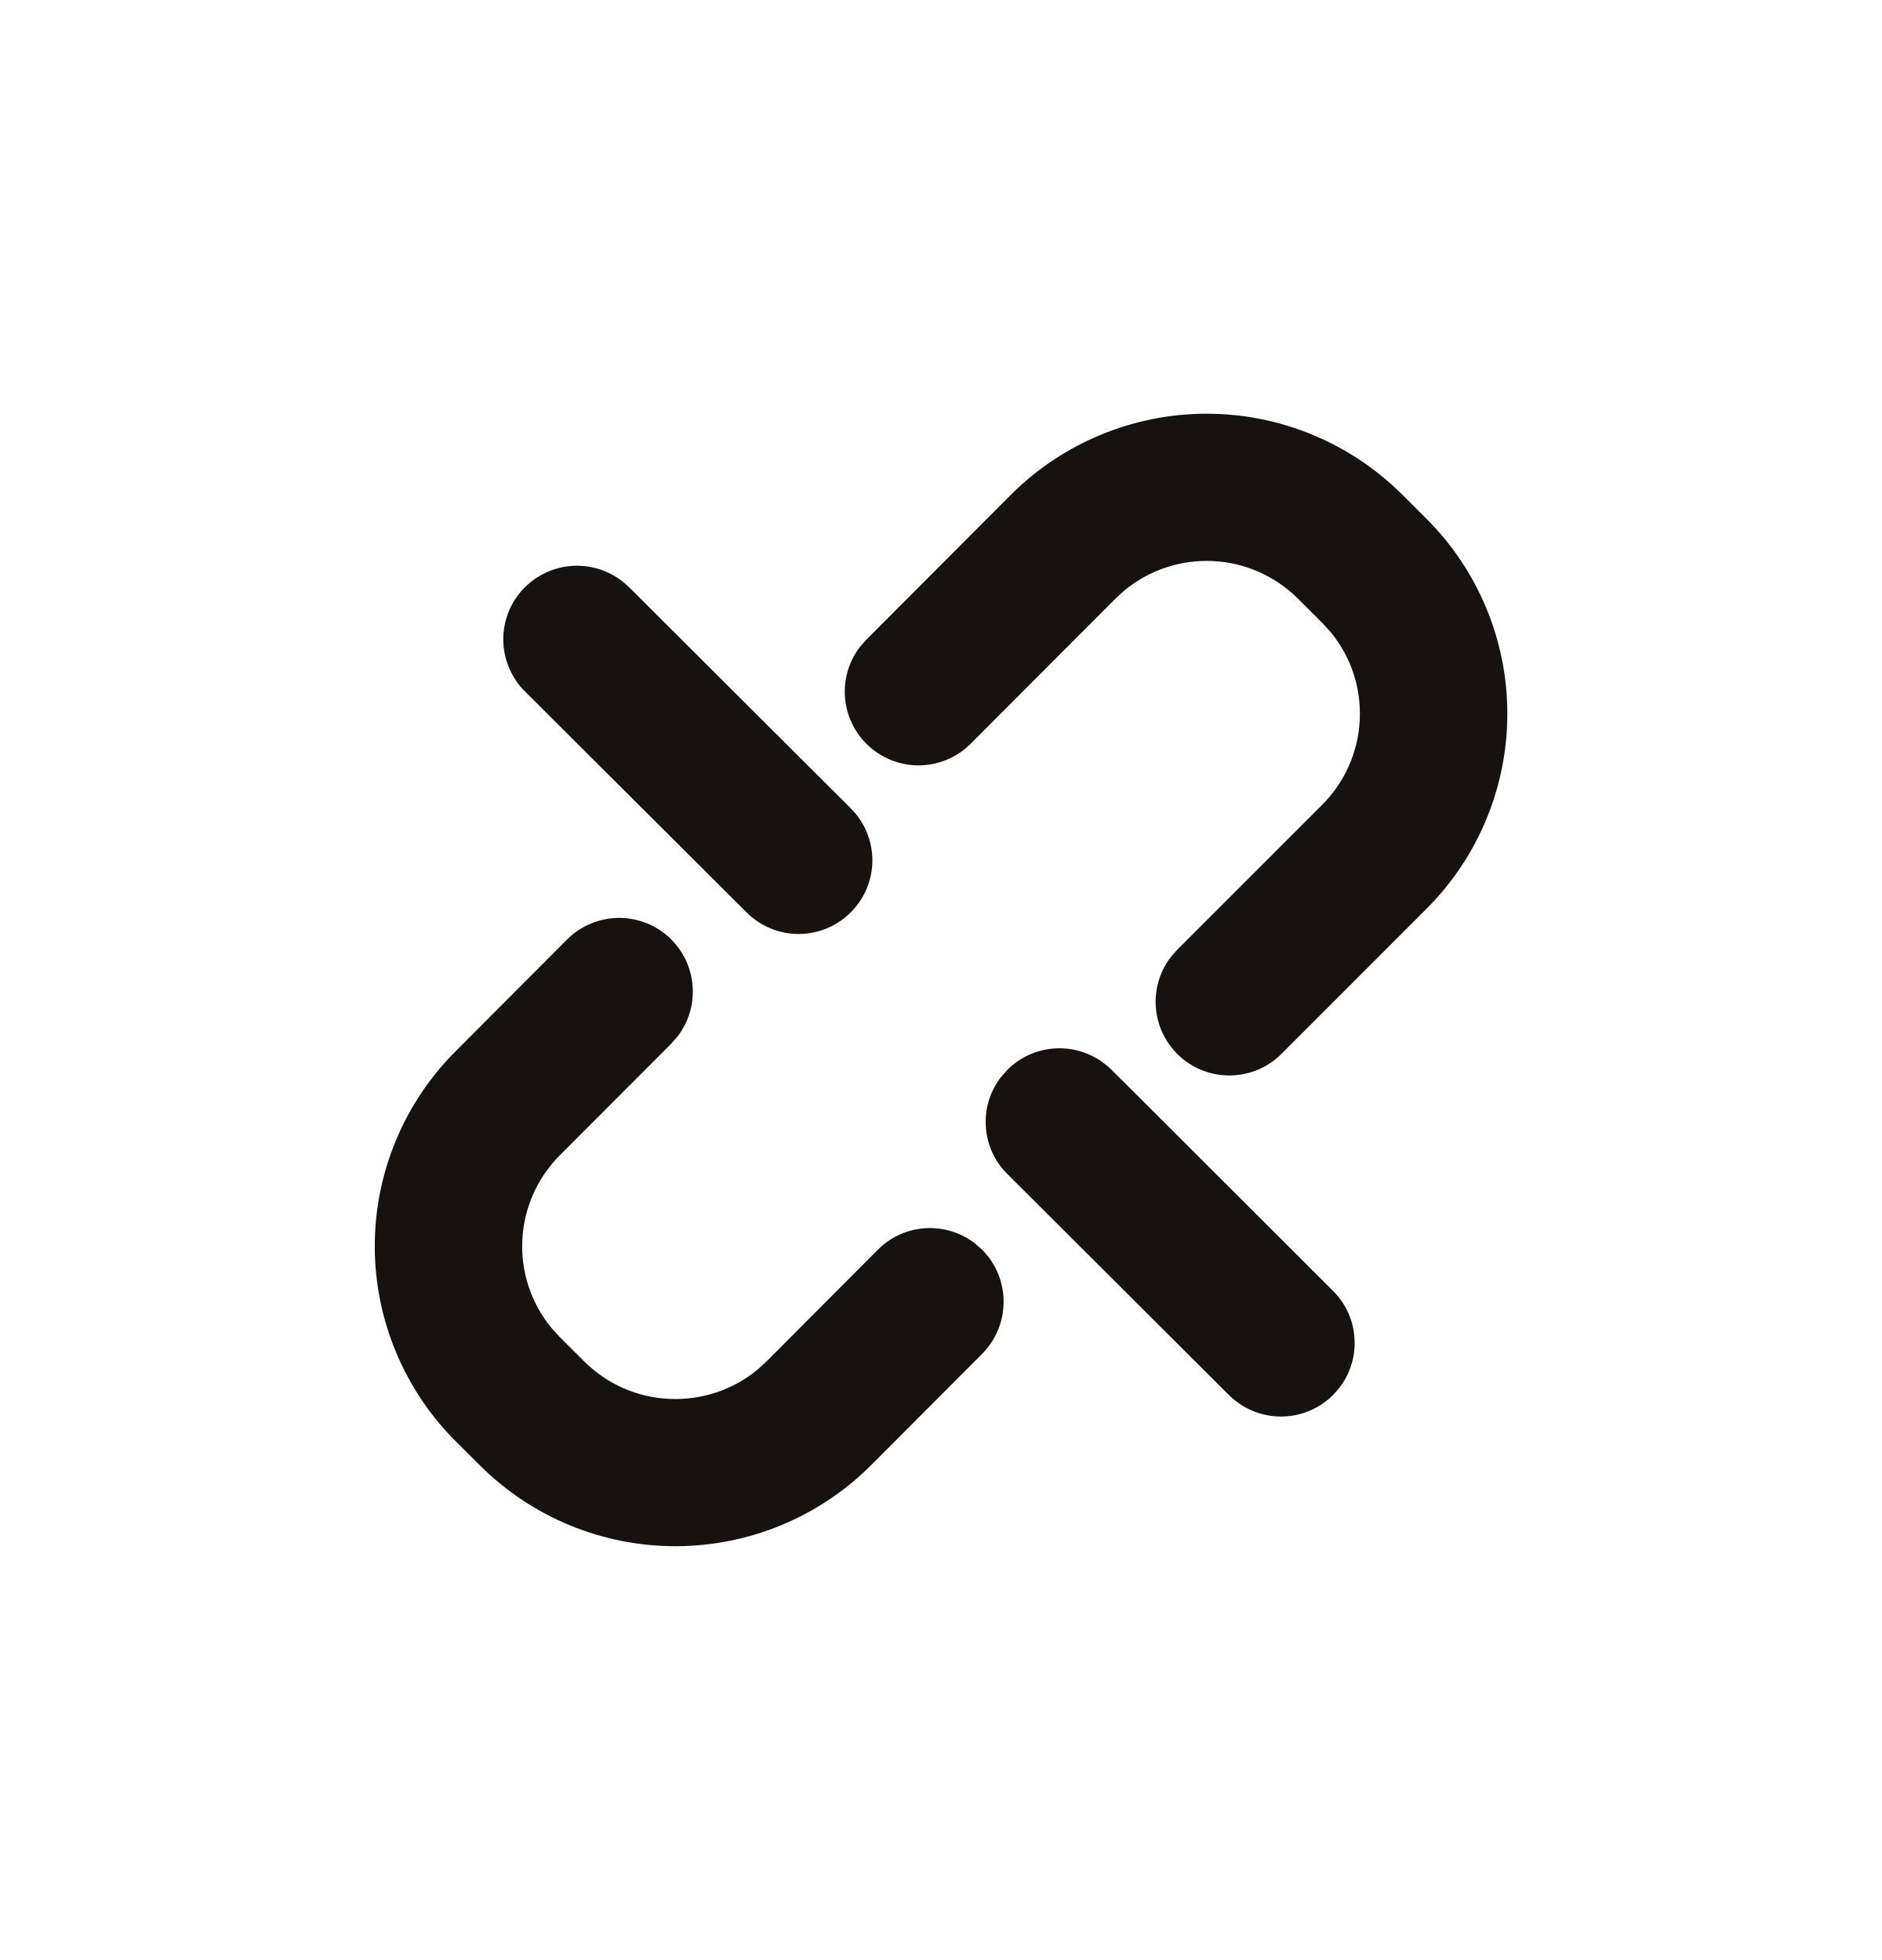
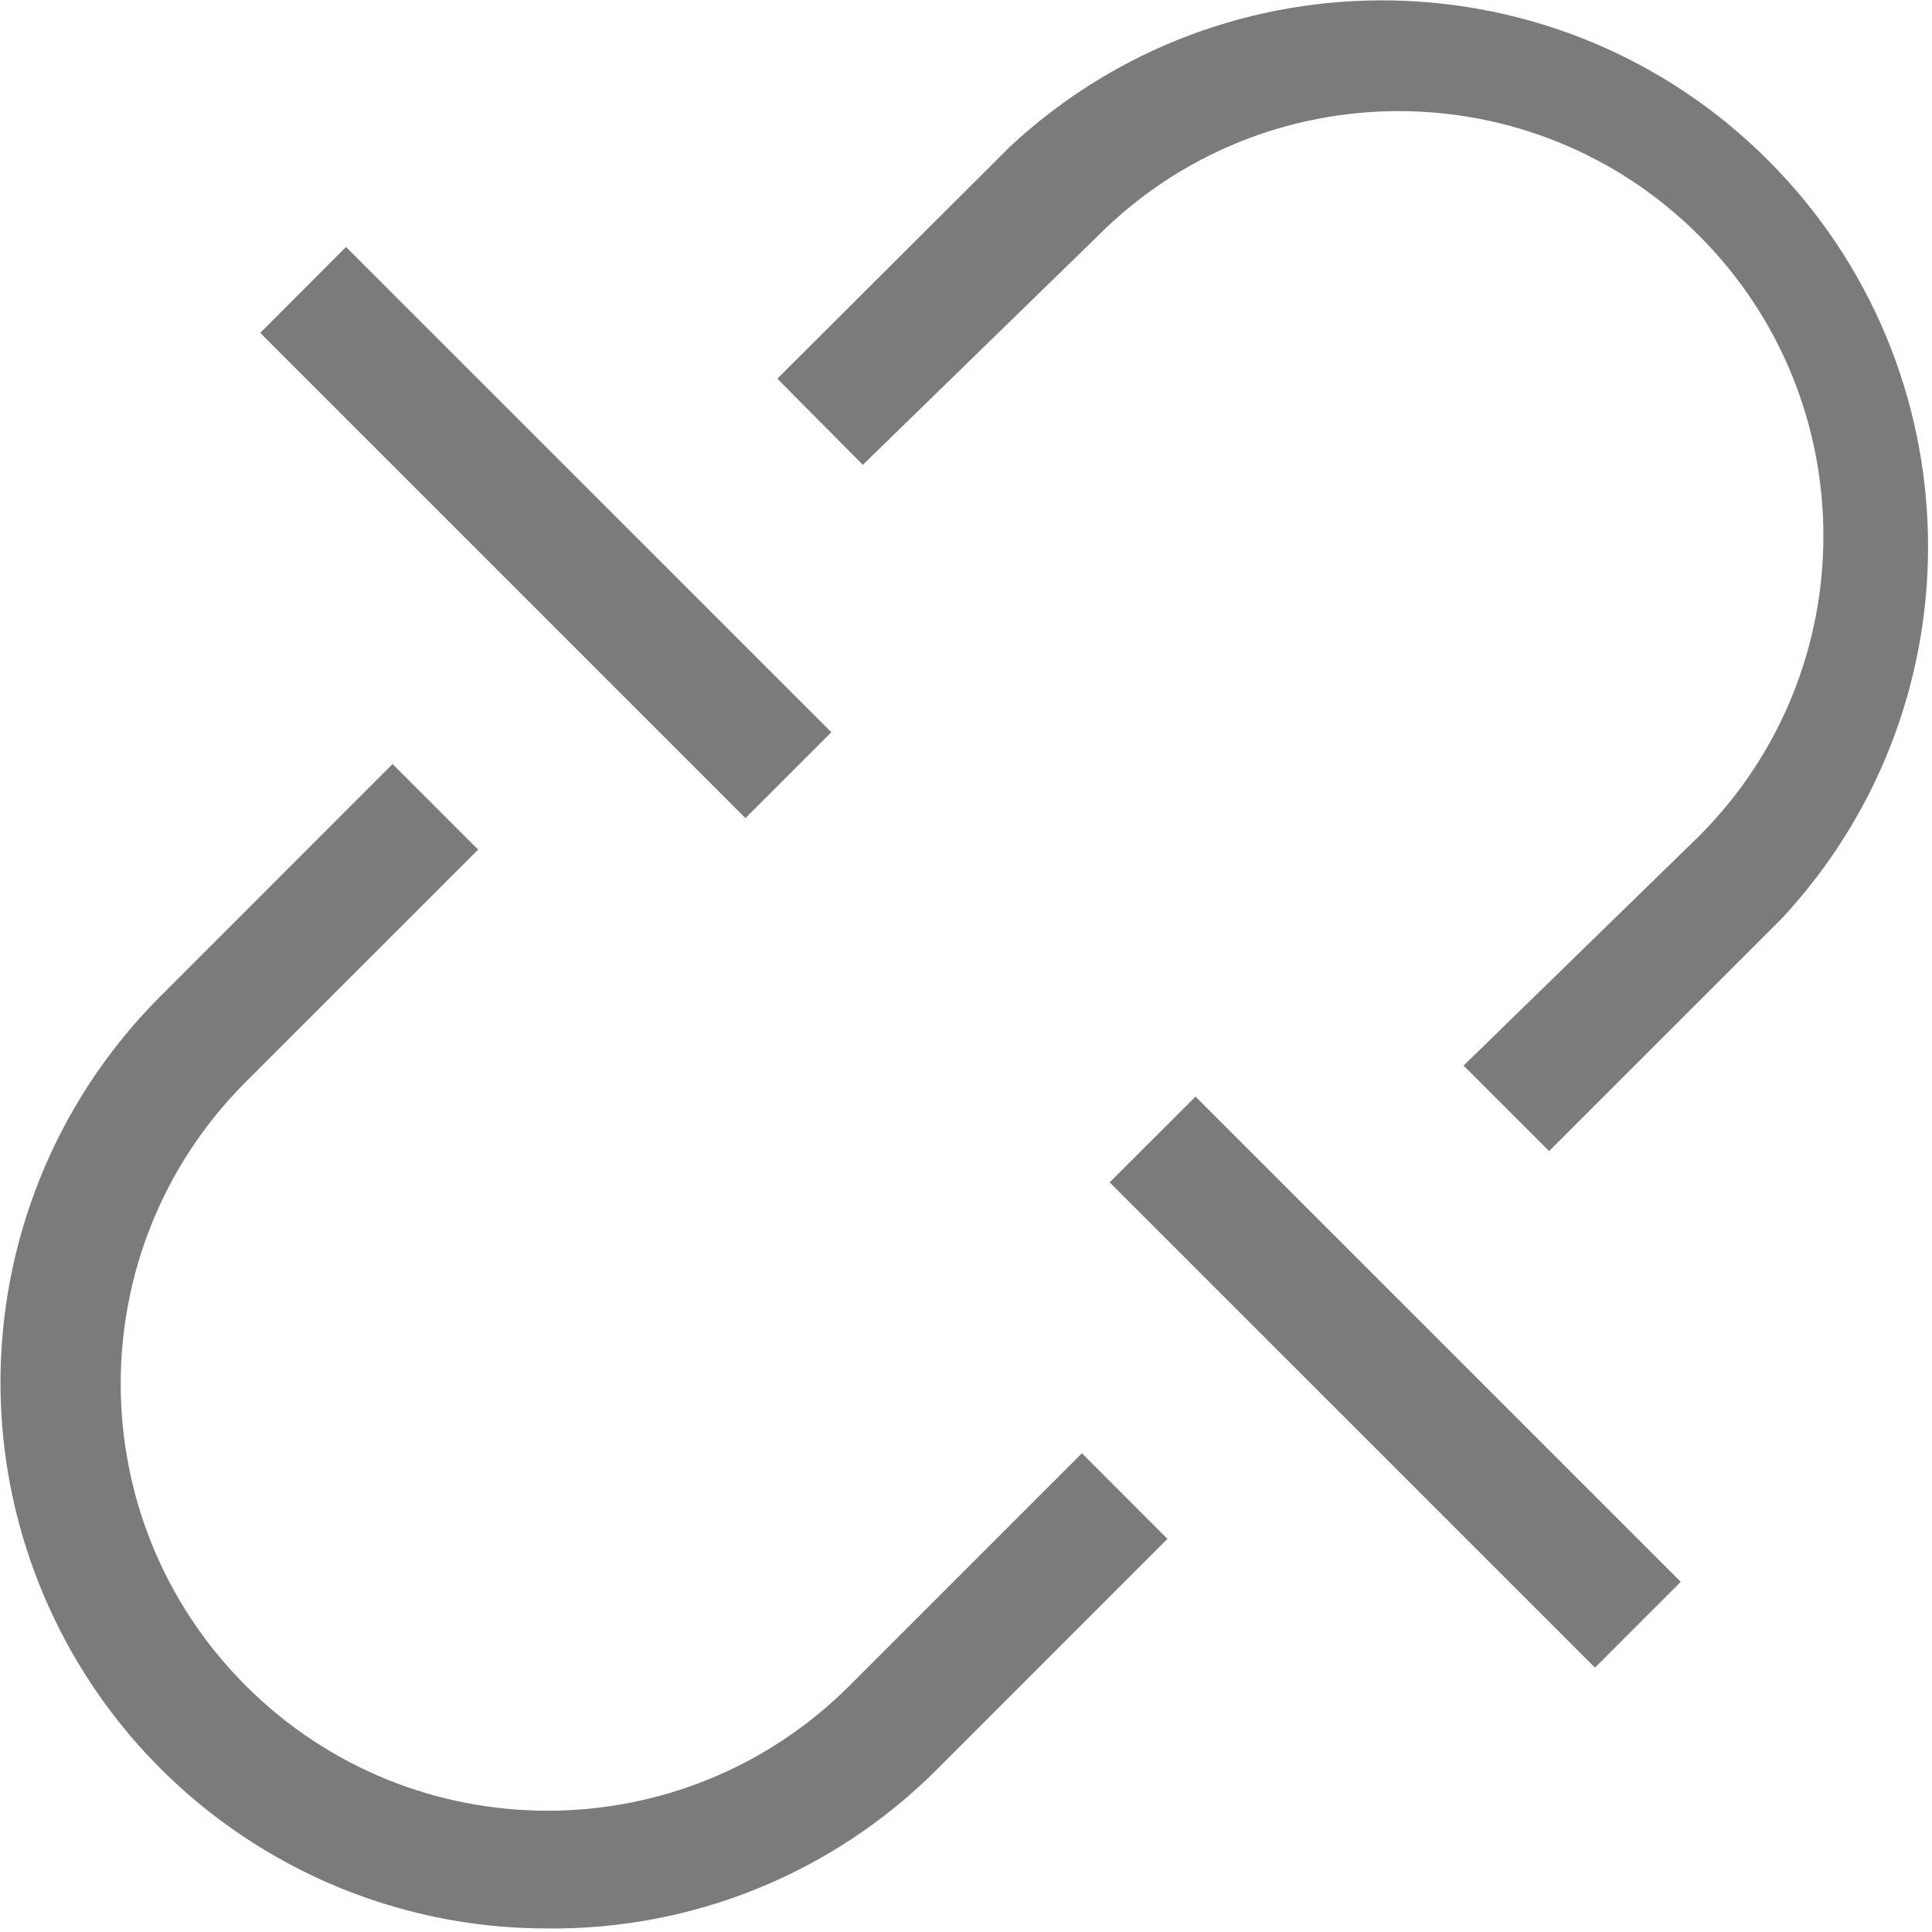
- <svg xmlns="http://www.w3.org/2000/svg" width="24" height="25" viewBox="0 0 24 25" fill="none">
-   <path d="M8.559 11.982C8.72 12.142 8.817 12.355 8.833 12.582C8.849 12.809 8.782 13.033 8.645 13.214L8.561 13.311L7.139 14.736C6.851 15.025 6.68 15.41 6.661 15.818C6.641 16.225 6.774 16.625 7.034 16.94L7.14 17.056L7.451 17.366C7.741 17.655 8.128 17.825 8.537 17.843C8.945 17.862 9.346 17.729 9.661 17.469L9.778 17.362L11.195 15.94C11.355 15.779 11.568 15.682 11.795 15.666C12.021 15.651 12.246 15.718 12.427 15.855L12.524 15.94C12.89 16.306 12.89 16.901 12.524 17.269L11.111 18.686C10.451 19.348 9.555 19.72 8.62 19.722C7.685 19.724 6.788 19.355 6.125 18.696L5.812 18.384C5.485 18.058 5.226 17.671 5.049 17.244C4.871 16.818 4.78 16.361 4.779 15.899C4.779 15.437 4.869 14.98 5.046 14.553C5.222 14.127 5.481 13.739 5.807 13.412L7.231 11.984C7.407 11.808 7.646 11.708 7.895 11.708C8.145 11.708 8.384 11.806 8.56 11.982H8.559ZM14.175 13.645L17 16.466C17.161 16.627 17.258 16.839 17.273 17.066C17.288 17.292 17.222 17.516 17.085 17.696L17.001 17.792L17 17.793V17.793C16.824 17.969 16.585 18.068 16.336 18.068C16.087 18.068 15.848 17.969 15.671 17.793L12.845 14.974C12.684 14.814 12.587 14.601 12.572 14.375C12.556 14.149 12.623 13.925 12.76 13.744L12.844 13.649L12.845 13.648L12.846 13.646C13.022 13.47 13.261 13.371 13.51 13.371C13.759 13.371 13.998 13.47 14.175 13.646V13.645ZM17.877 6.303L18.189 6.615C18.516 6.941 18.776 7.329 18.953 7.755C19.13 8.181 19.222 8.638 19.222 9.1C19.223 9.562 19.132 10.019 18.956 10.446C18.78 10.873 18.521 11.261 18.195 11.588L16.34 13.444C16.172 13.612 15.946 13.709 15.709 13.717C15.471 13.725 15.239 13.643 15.06 13.487C14.881 13.331 14.767 13.113 14.742 12.876C14.717 12.64 14.783 12.403 14.926 12.213L15.01 12.116L16.863 10.263C17.151 9.975 17.321 9.589 17.34 9.182C17.36 8.774 17.227 8.374 16.967 8.06L16.86 7.943L16.549 7.633C16.259 7.345 15.872 7.175 15.464 7.156C15.055 7.137 14.655 7.271 14.339 7.531L14.223 7.638L12.376 9.489C12.207 9.656 11.982 9.754 11.744 9.762C11.507 9.77 11.275 9.687 11.096 9.531C10.916 9.375 10.803 9.157 10.778 8.921C10.753 8.684 10.819 8.447 10.961 8.258L11.046 8.161L12.889 6.313C13.55 5.652 14.446 5.279 15.38 5.277C16.315 5.275 17.212 5.644 17.876 6.303H17.877ZM8.022 7.49L10.849 10.31C10.936 10.397 11.006 10.5 11.053 10.614C11.1 10.728 11.125 10.85 11.125 10.974C11.125 11.097 11.1 11.219 11.053 11.333C11.006 11.447 10.936 11.55 10.849 11.637C10.673 11.814 10.434 11.913 10.185 11.913C9.935 11.913 9.697 11.814 9.52 11.637L6.694 8.819C6.606 8.732 6.537 8.628 6.49 8.514C6.443 8.401 6.418 8.279 6.418 8.156C6.418 8.032 6.442 7.91 6.489 7.796C6.536 7.683 6.605 7.579 6.692 7.492L6.694 7.491C6.87 7.315 7.109 7.216 7.358 7.216C7.607 7.216 7.846 7.315 8.022 7.491V7.49Z" fill="#151210" />
+ <svg xmlns="http://www.w3.org/2000/svg" width="20px" height="20px" viewBox="0 0 20 20" version="1.1">
+   <g id="页面-1" stroke="none" stroke-width="1" fill="none" fill-rule="evenodd">
+     <g id="(W)钱包下拉框" transform="translate(-1689, -88)" fill="#7B7B7B" fill-rule="nonzero">
+       <g id="编组-2" transform="translate(1669, 68)">
+         <g id="Disconnect" transform="translate(20, 20)">
+           <path d="M16.036,11.916 L15.151,11.031 L17.588,8.656 C19.305,6.939 19.305,4.155 17.588,2.438 C15.871,0.721 13.086,0.721 11.369,2.438 L8.932,4.812 L8.047,3.92 L10.452,1.521 C12.68,-0.555 16.151,-0.493 18.303,1.659 C20.456,3.812 20.518,7.283 18.442,9.511 L16.036,11.916 Z M5.653,19.963 C3.368,19.961 1.309,18.583 0.435,16.472 C-0.439,14.361 0.044,11.931 1.659,10.315 L4.064,7.909 L4.95,8.795 L2.544,11.2 C0.818,12.926 0.818,15.724 2.544,17.45 C4.27,19.176 7.068,19.176 8.794,17.45 L11.2,15.044 L12.085,15.93 L9.68,18.336 C8.61,19.397 7.159,19.983 5.653,19.963 L5.653,19.963 Z M2.694,3.446 L3.582,2.557 L8.606,7.58 L7.717,8.469 L2.694,3.446 Z M11.487,12.24 L12.376,11.352 L17.399,16.375 L16.511,17.263 L11.487,12.24 Z" id="形状" />
+         </g>
+       </g>
+     </g>
+   </g>
</svg>
